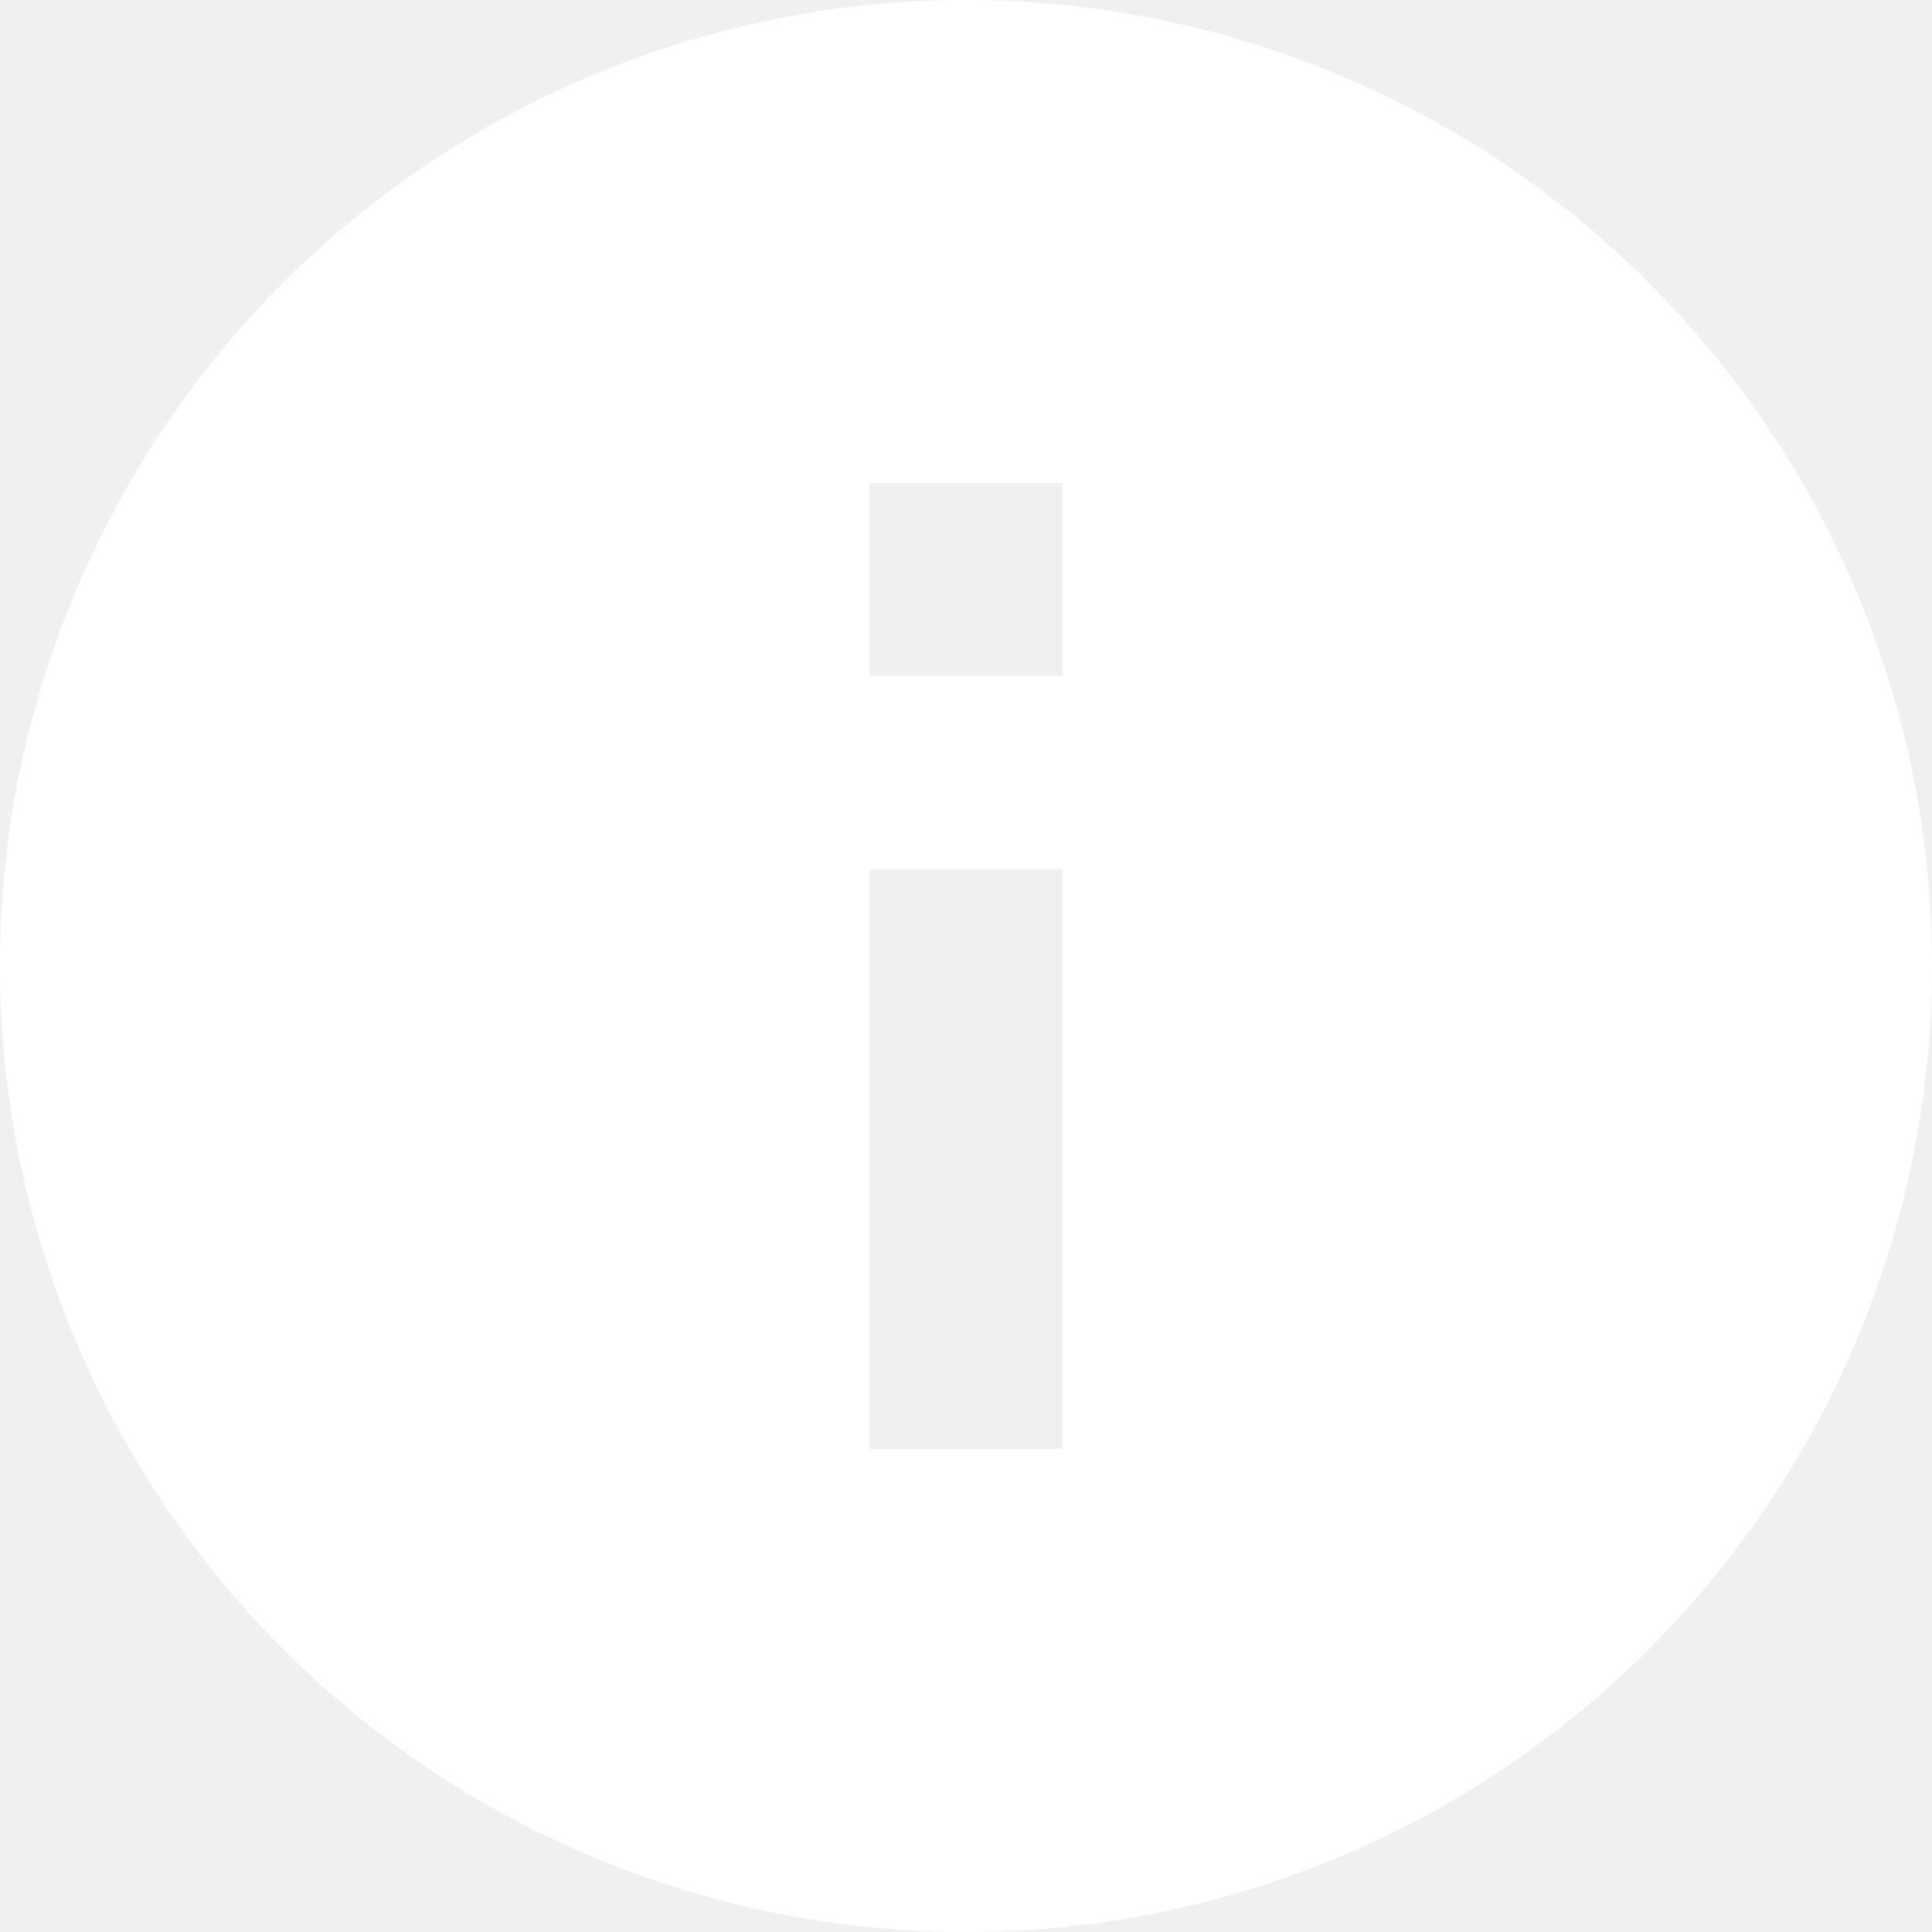
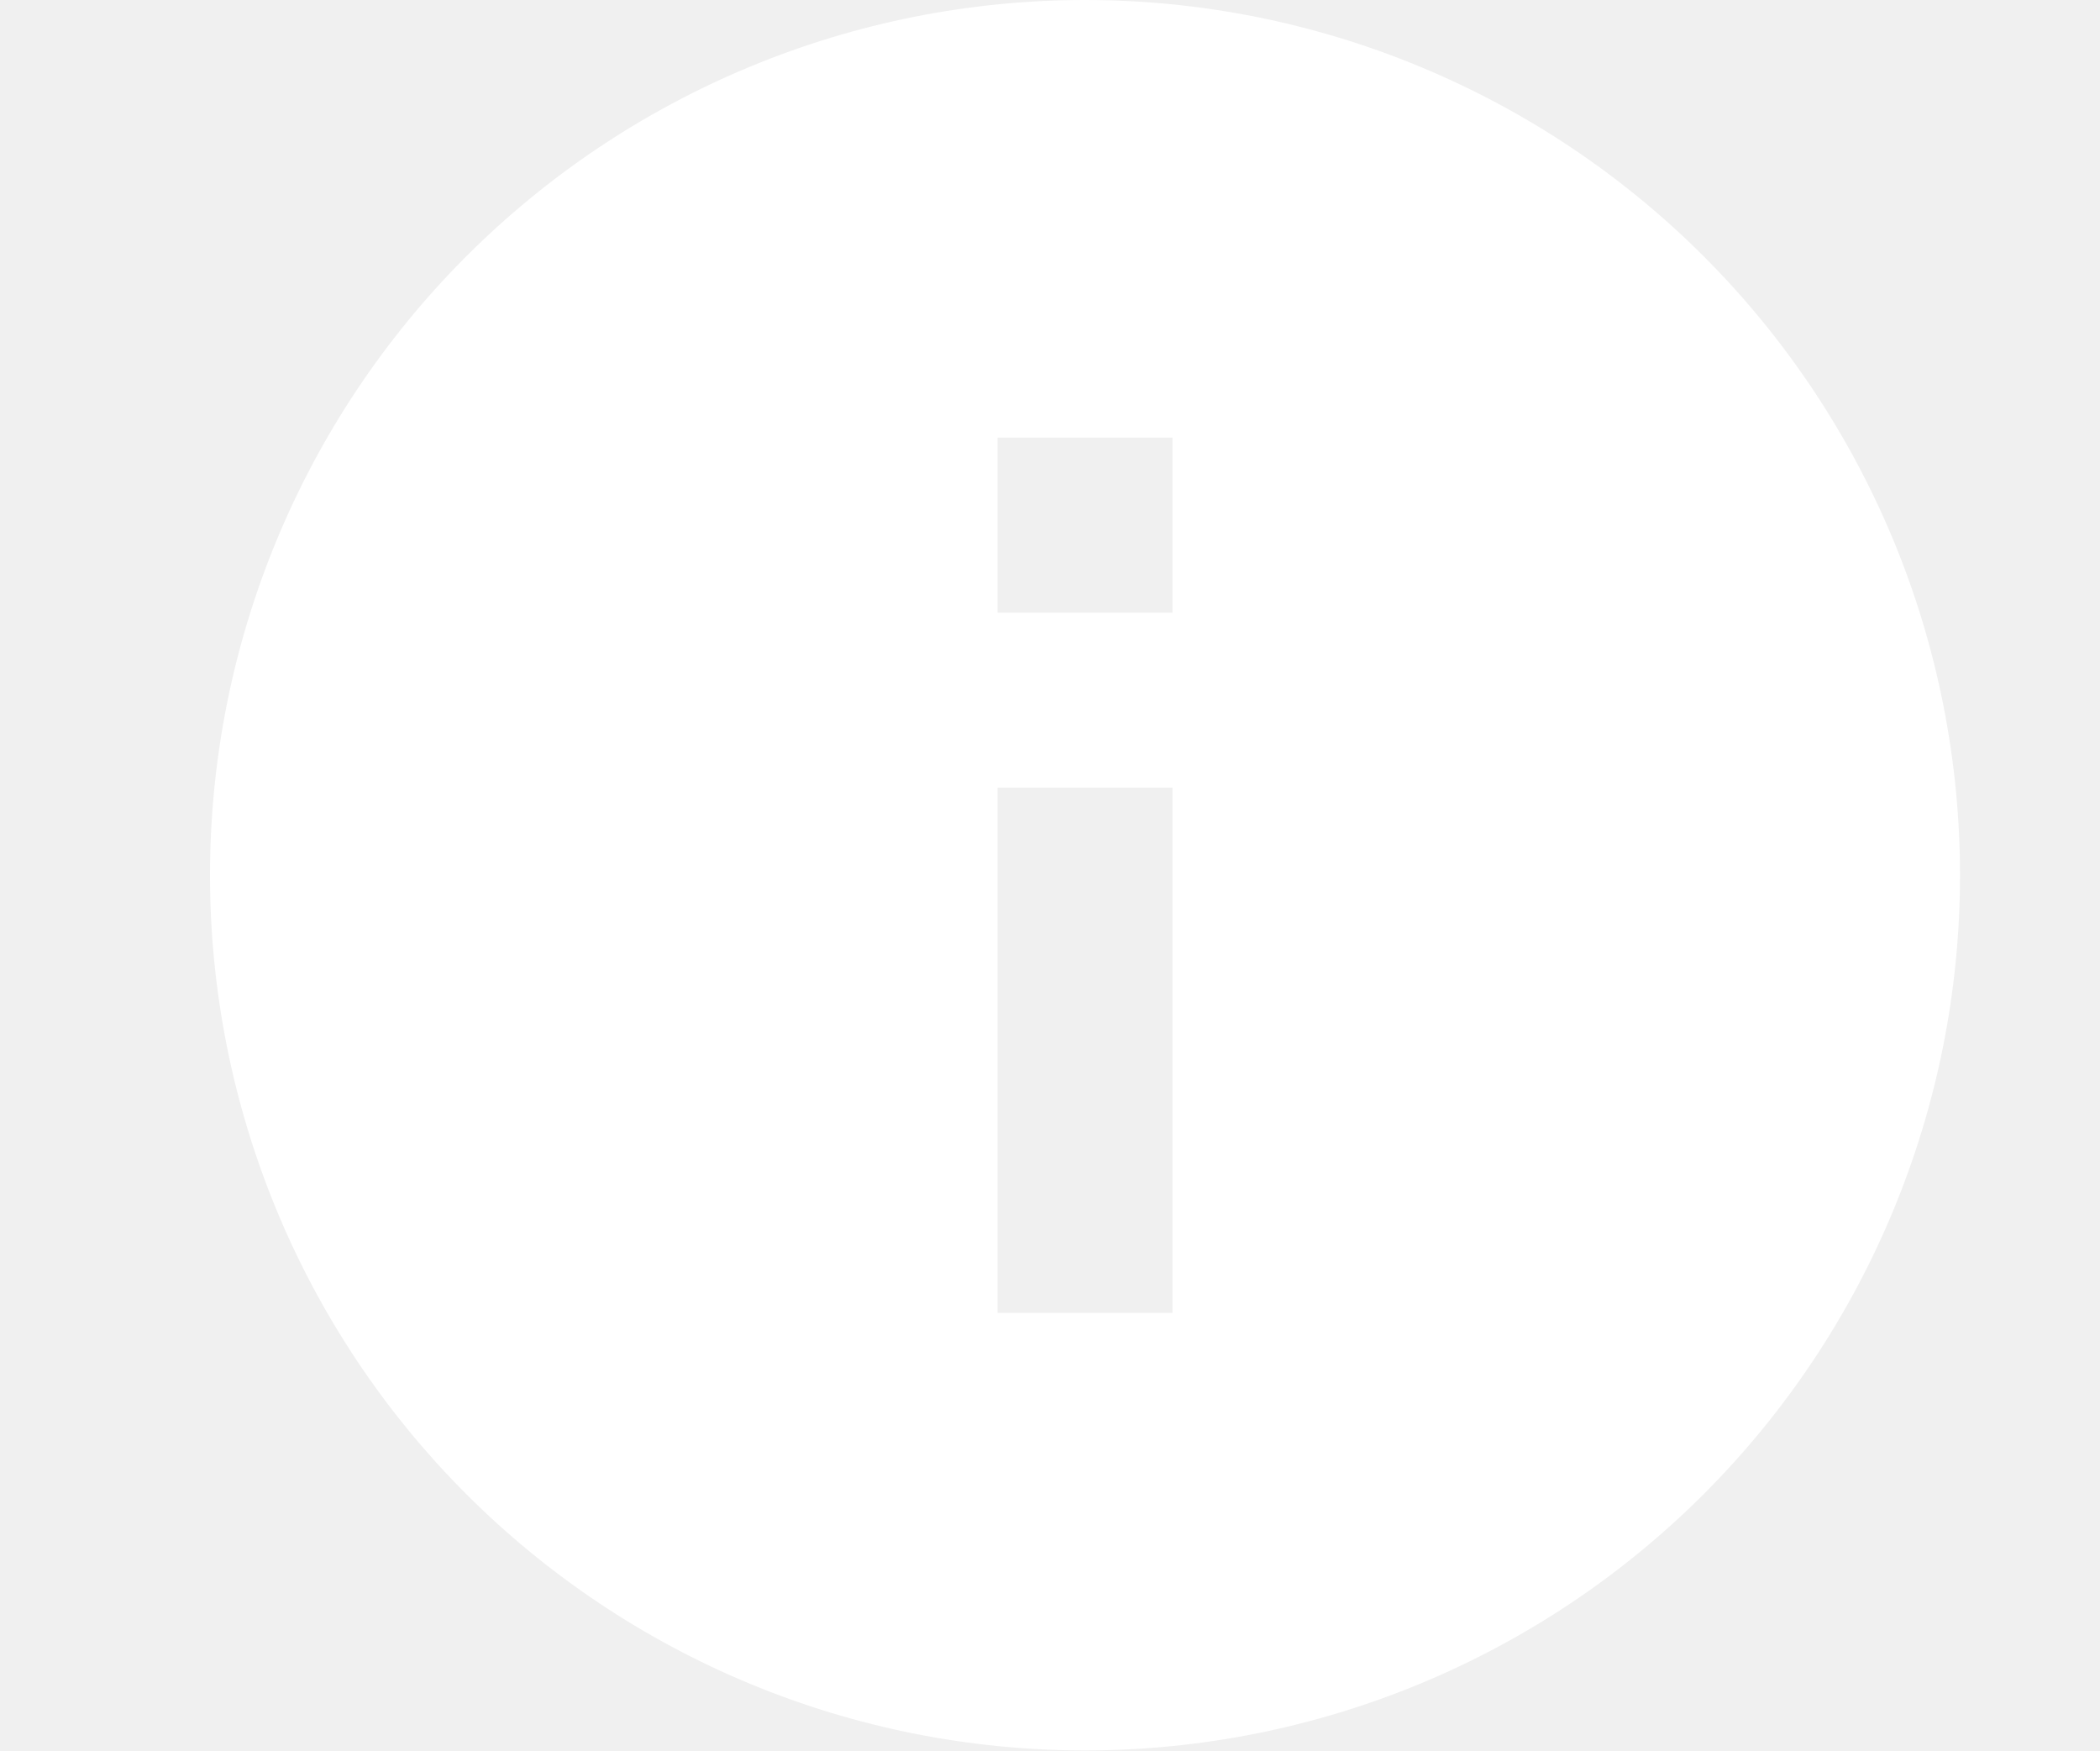
- <svg xmlns="http://www.w3.org/2000/svg" width="33" height="33" viewBox="0 0 33 33" fill="none">
-   <path d="M18.15 11.55H14.85V8.25H18.15M18.15 24.75H14.85V14.85H18.15M16.5 0C14.333 0 12.188 0.427 10.186 1.256C8.184 2.085 6.365 3.301 4.833 4.833C1.738 7.927 0 12.124 0 16.5C0 20.876 1.738 25.073 4.833 28.167C6.365 29.699 8.184 30.915 10.186 31.744C12.188 32.573 14.333 33 16.5 33C20.876 33 25.073 31.262 28.167 28.167C31.262 25.073 33 20.876 33 16.5C33 14.333 32.573 12.188 31.744 10.186C30.915 8.184 29.699 6.365 28.167 4.833C26.635 3.301 24.816 2.085 22.814 1.256C20.812 0.427 18.667 0 16.5 0Z" fill="white" />
+ <svg xmlns="http://www.w3.org/2000/svg" width="30" height="25" viewBox="0 0 30 25" fill="none">
+   <path d="M16.75 8.75H14.25V6.25H16.75M16.75 18.75H14.25V11.25H16.75M15.5 0C13.858 0 12.233 0.323 10.716 0.952C9.2 1.58 7.822 2.5 6.661 3.661C4.317 6.005 3 9.185 3 12.5C3 15.815 4.317 18.995 6.661 21.339C7.822 22.5 9.2 23.42 10.716 24.049C12.233 24.677 13.858 25 15.5 25C18.815 25 21.995 23.683 24.339 21.339C26.683 18.995 28 15.815 28 12.5C28 10.858 27.677 9.233 27.049 7.716C26.42 6.2 25.5 4.822 24.339 3.661C23.178 2.5 21.8 1.58 20.284 0.952C18.767 0.323 17.142 0 15.5 0Z" fill="white" />
</svg>
